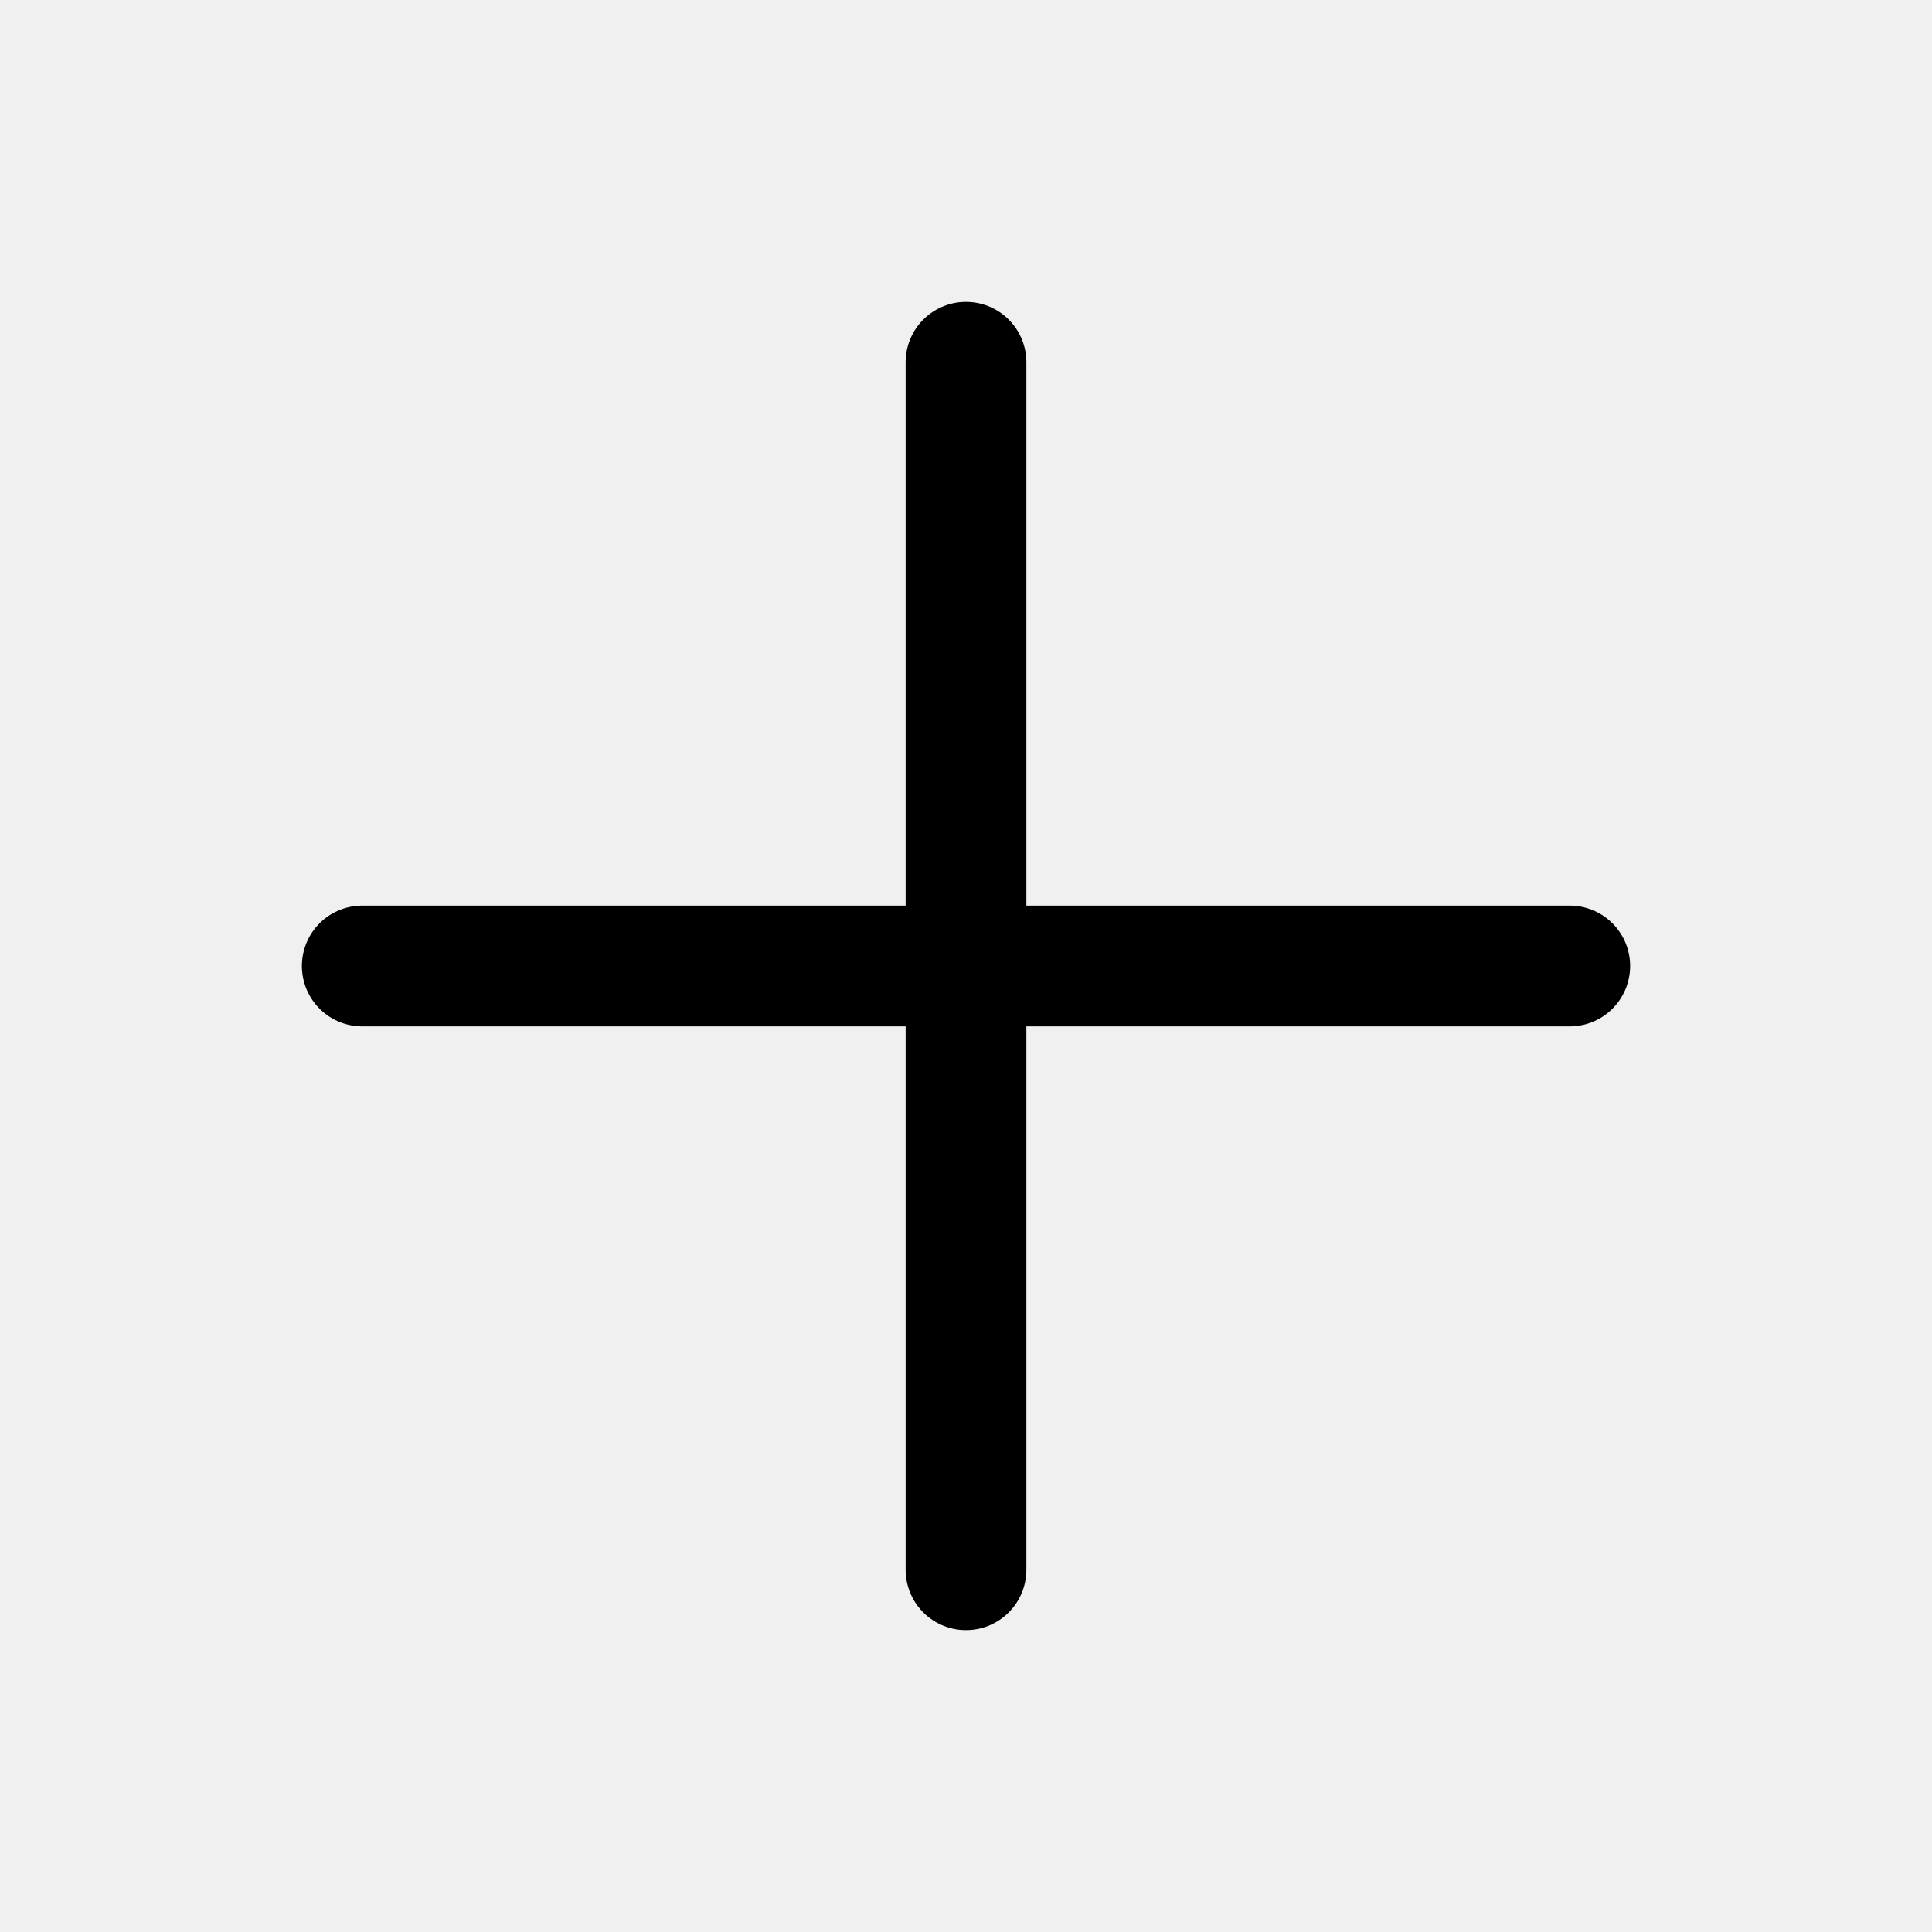
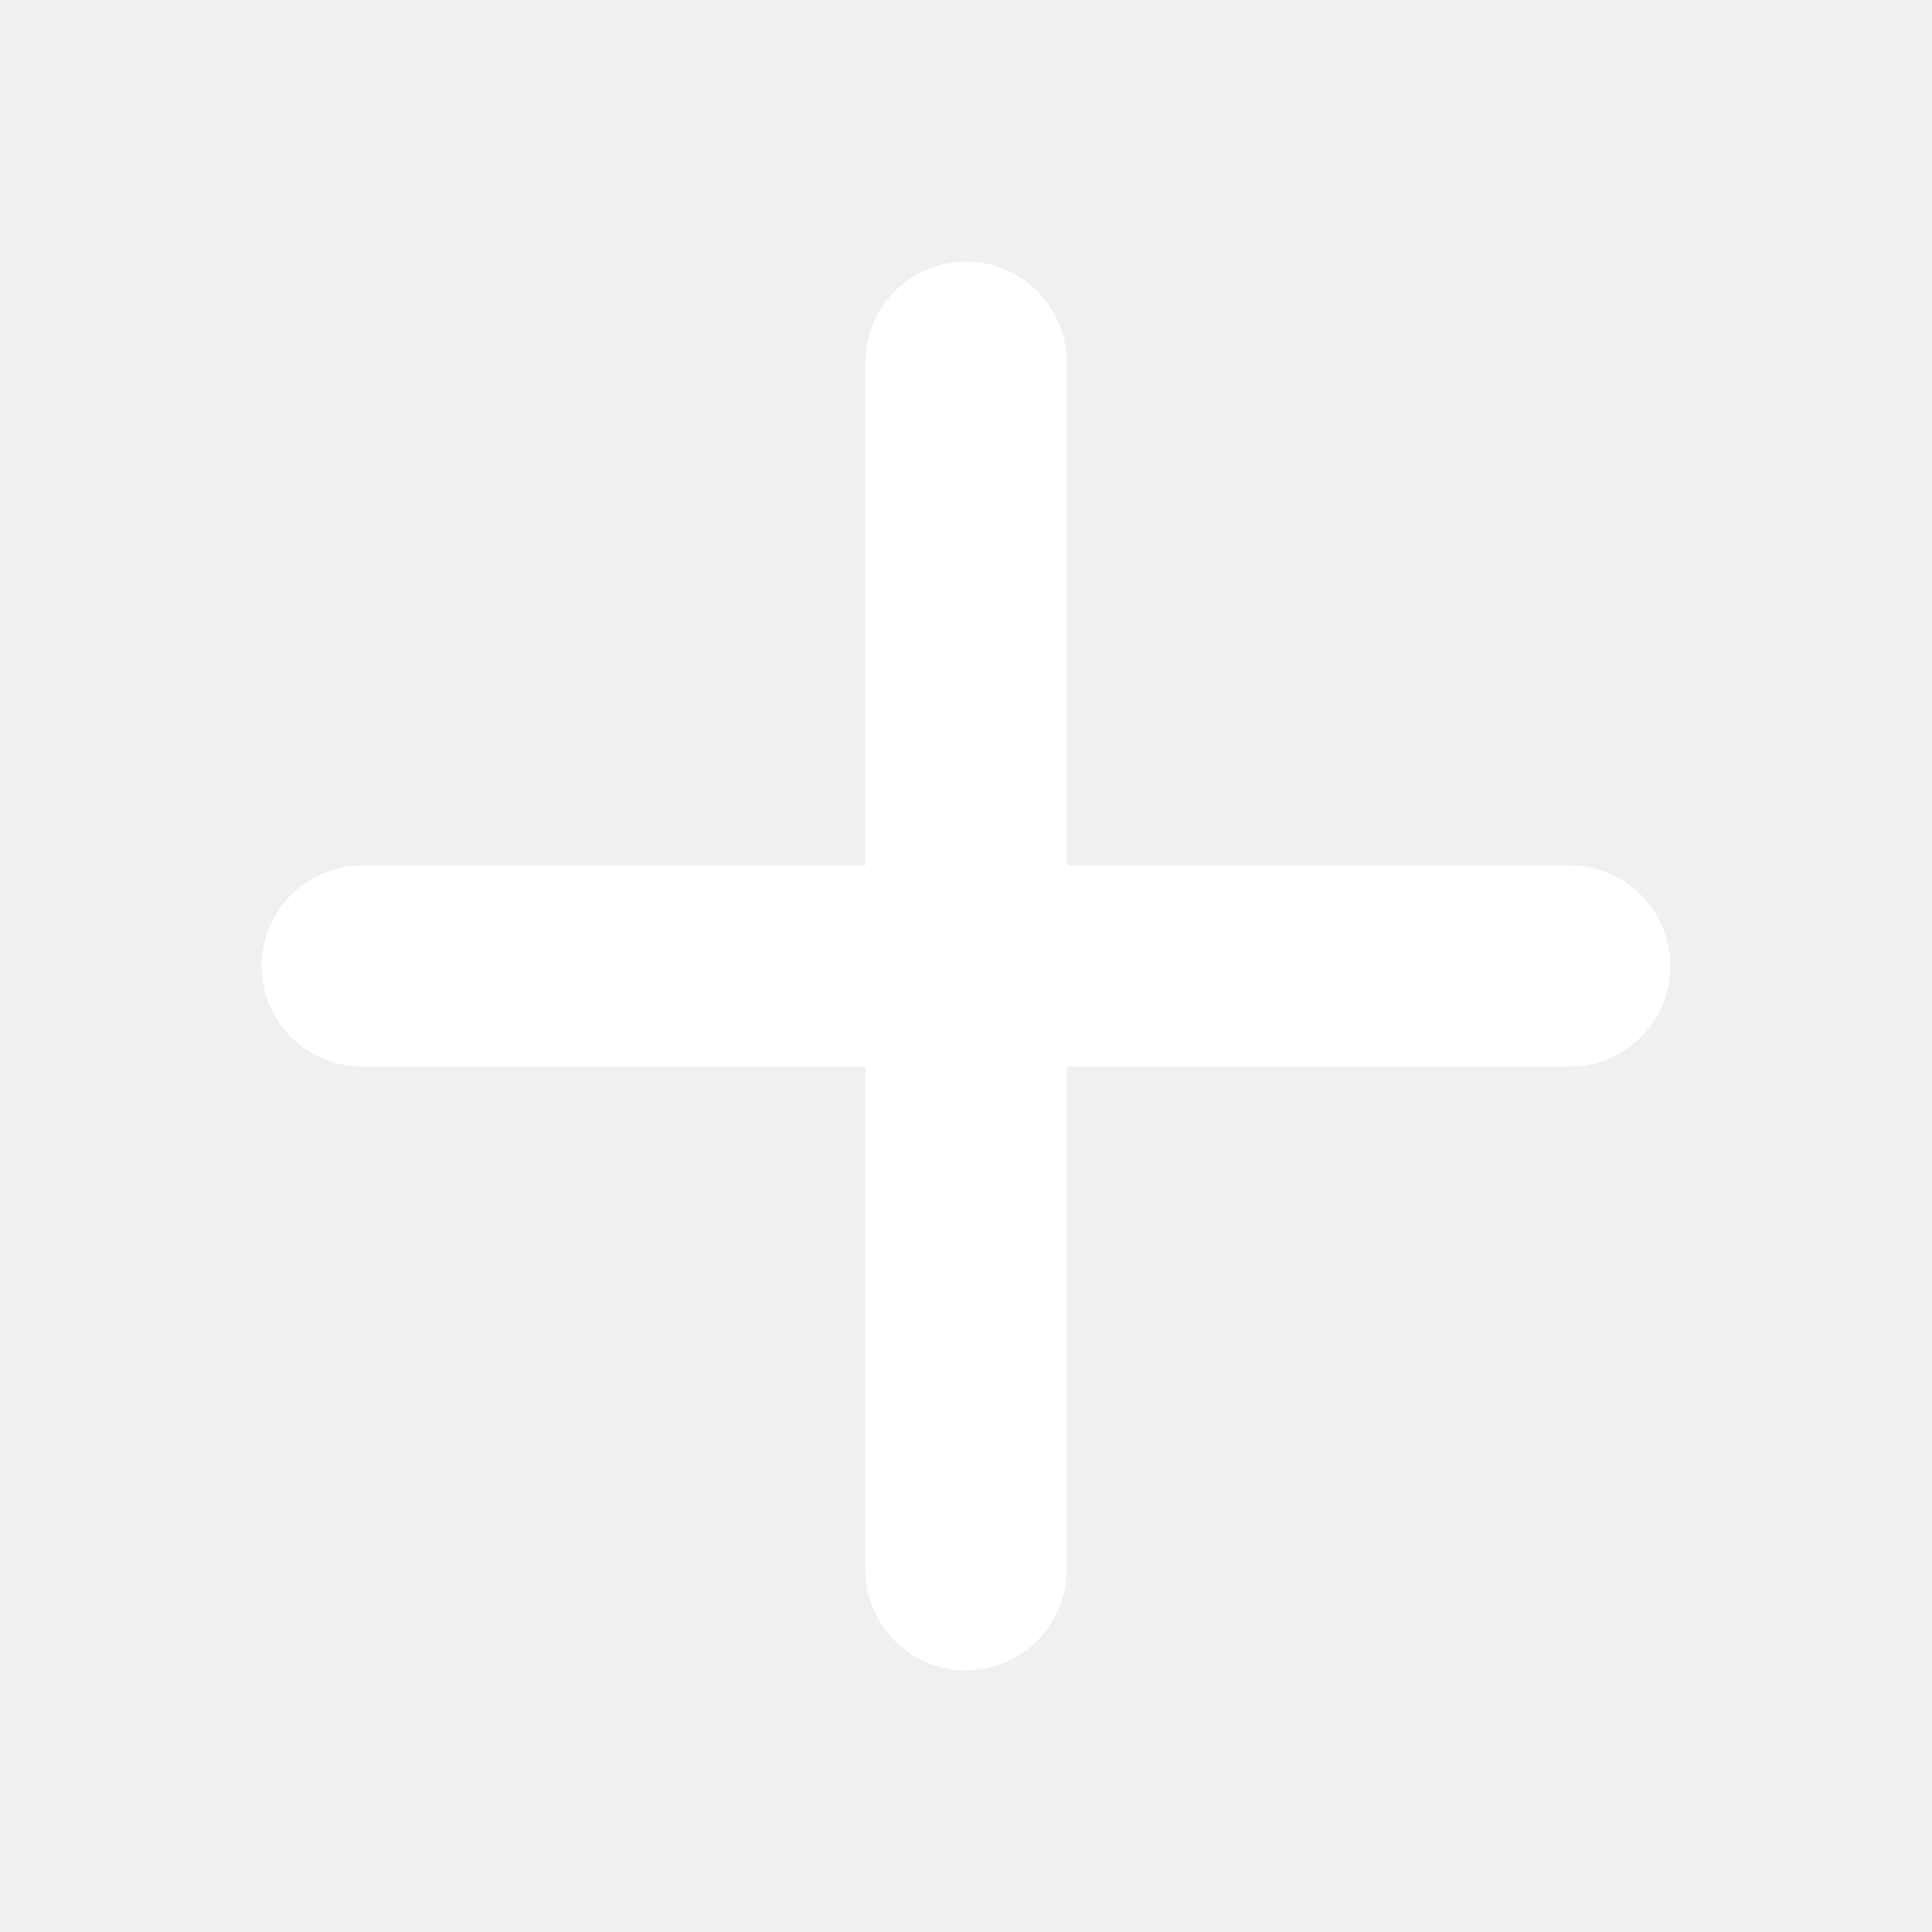
- <svg xmlns="http://www.w3.org/2000/svg" fill="none" viewBox="0 0 24 24" stroke-width="1.5" stroke="currentColor" class="w-6 h-6 text-gray-800">
+ <svg xmlns="http://www.w3.org/2000/svg" fill="none" viewBox="0 0 24 24" stroke-width="2.5" stroke="#ffffff" class="w-6 h-6">
  <path stroke-linecap="round" stroke-linejoin="round" d="M12 4.5v15m7.5-7.5h-15" />
</svg>
